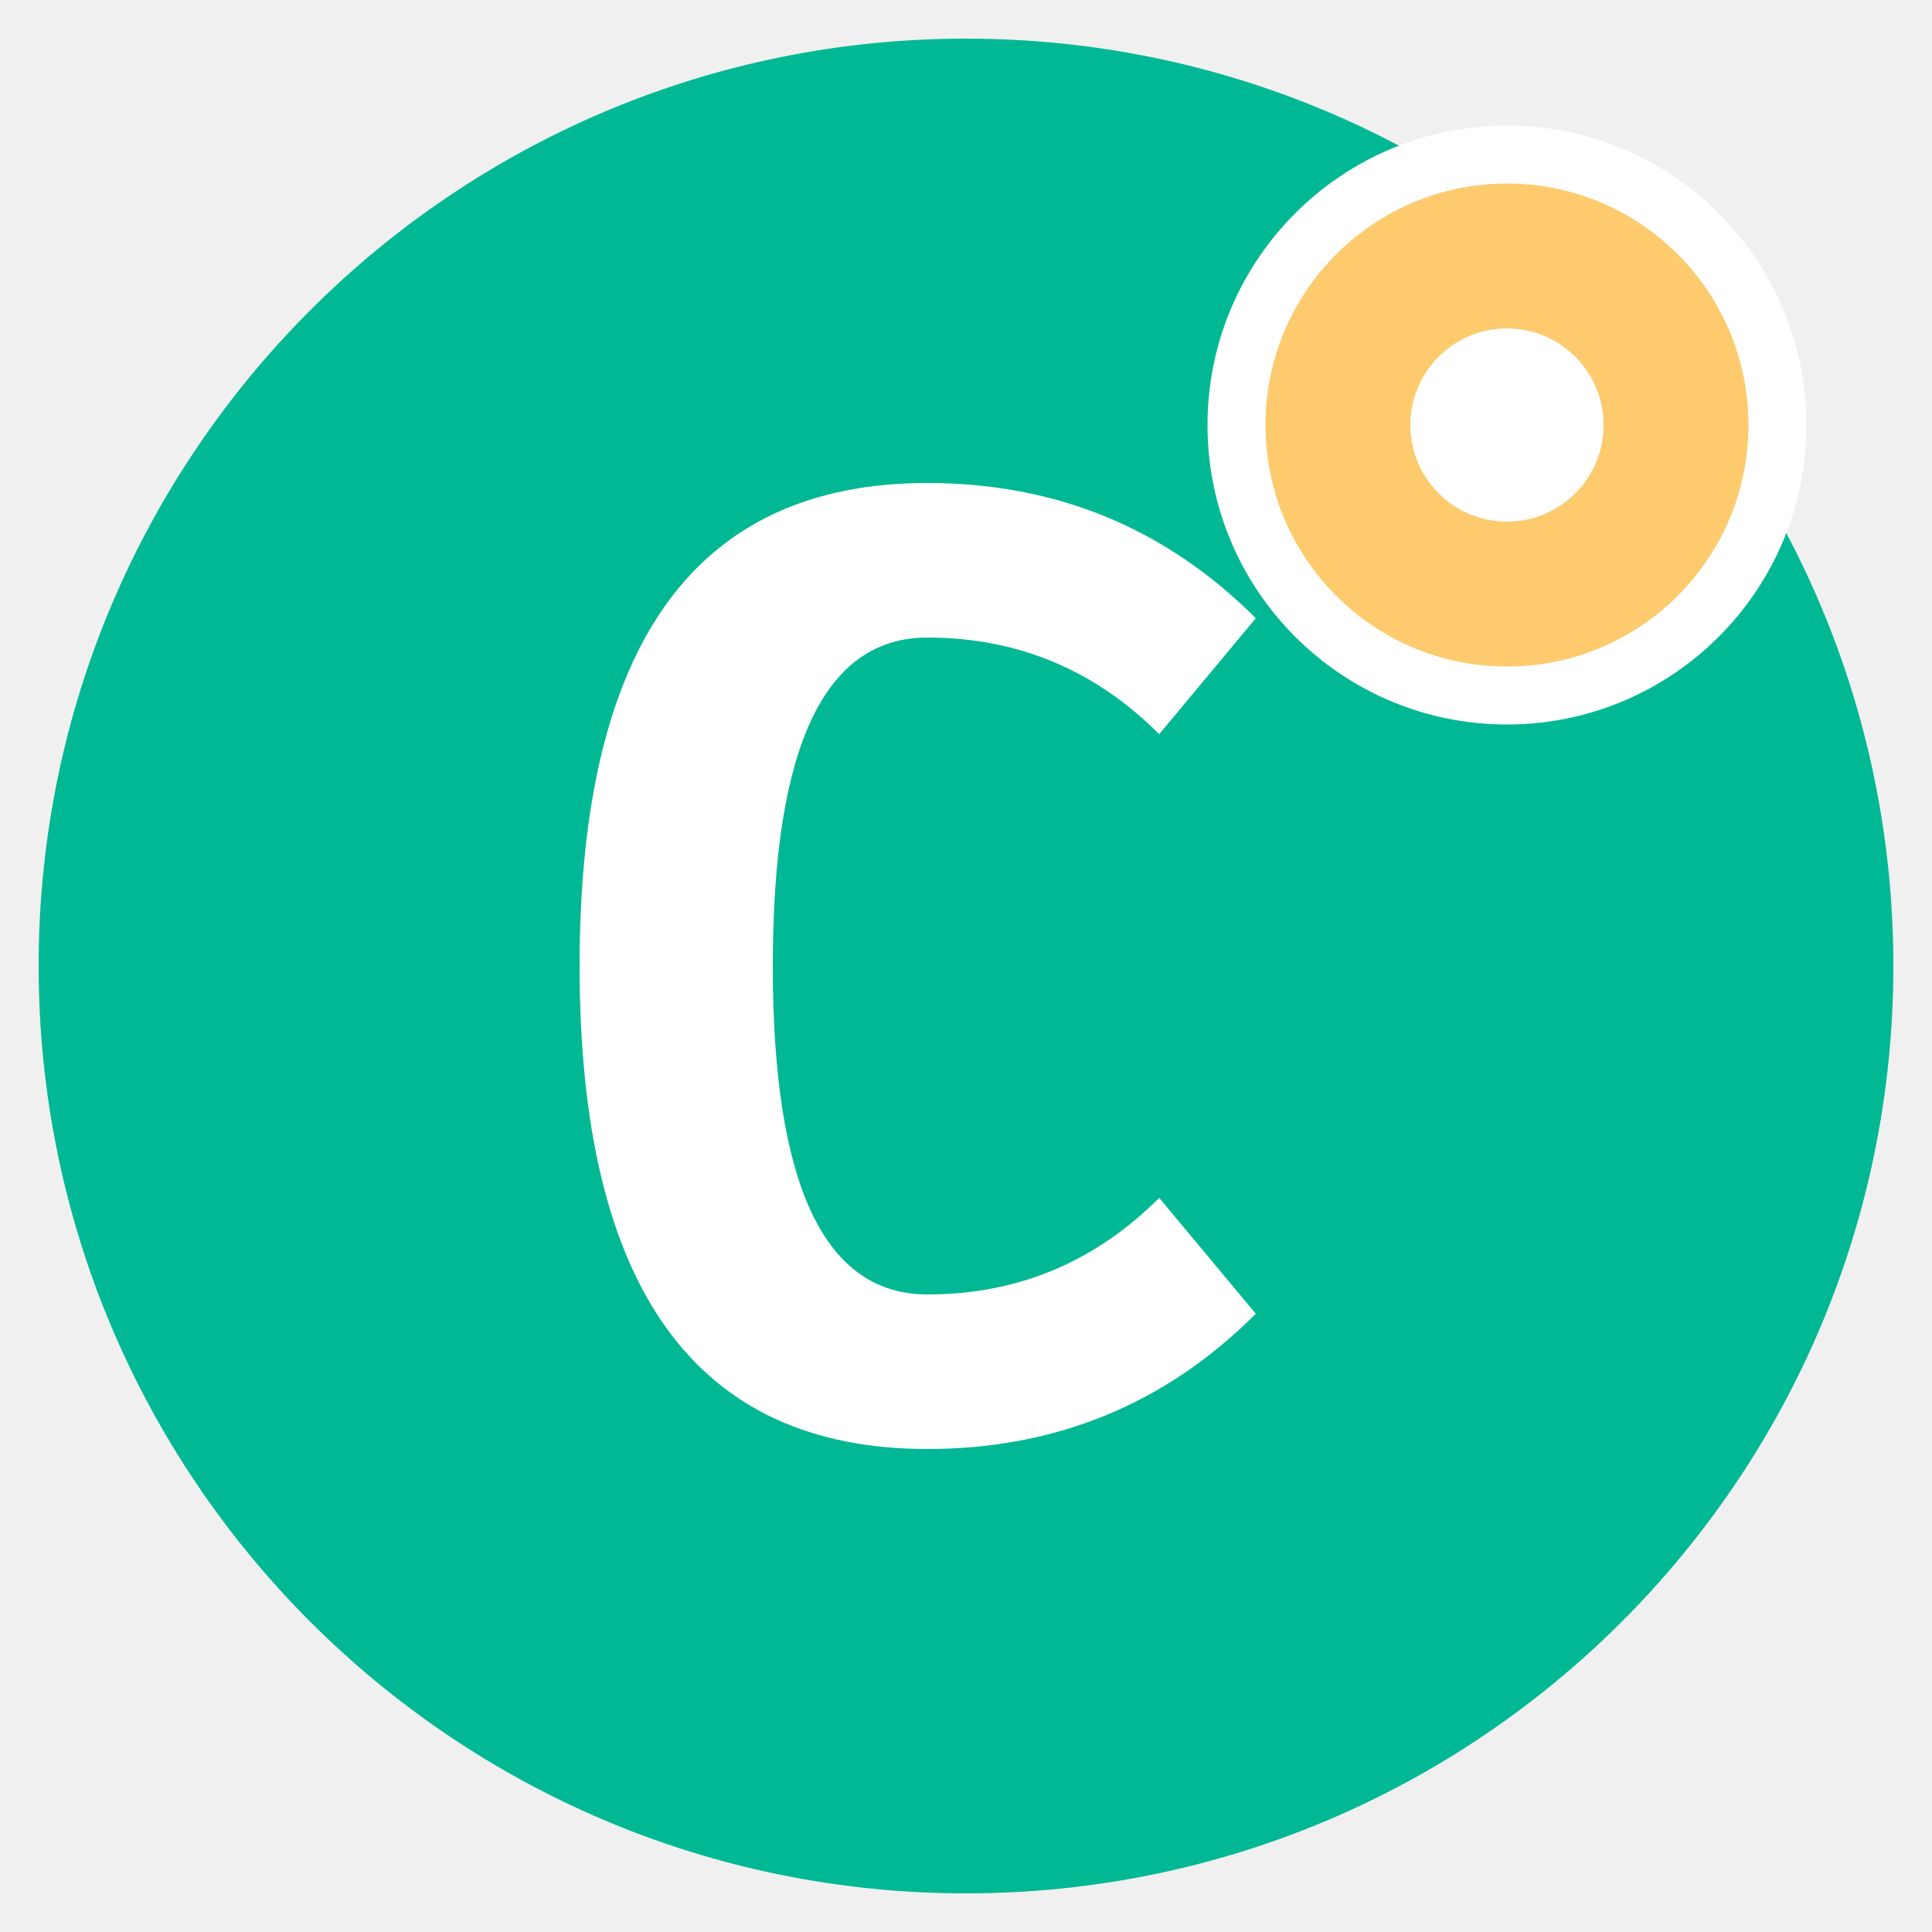
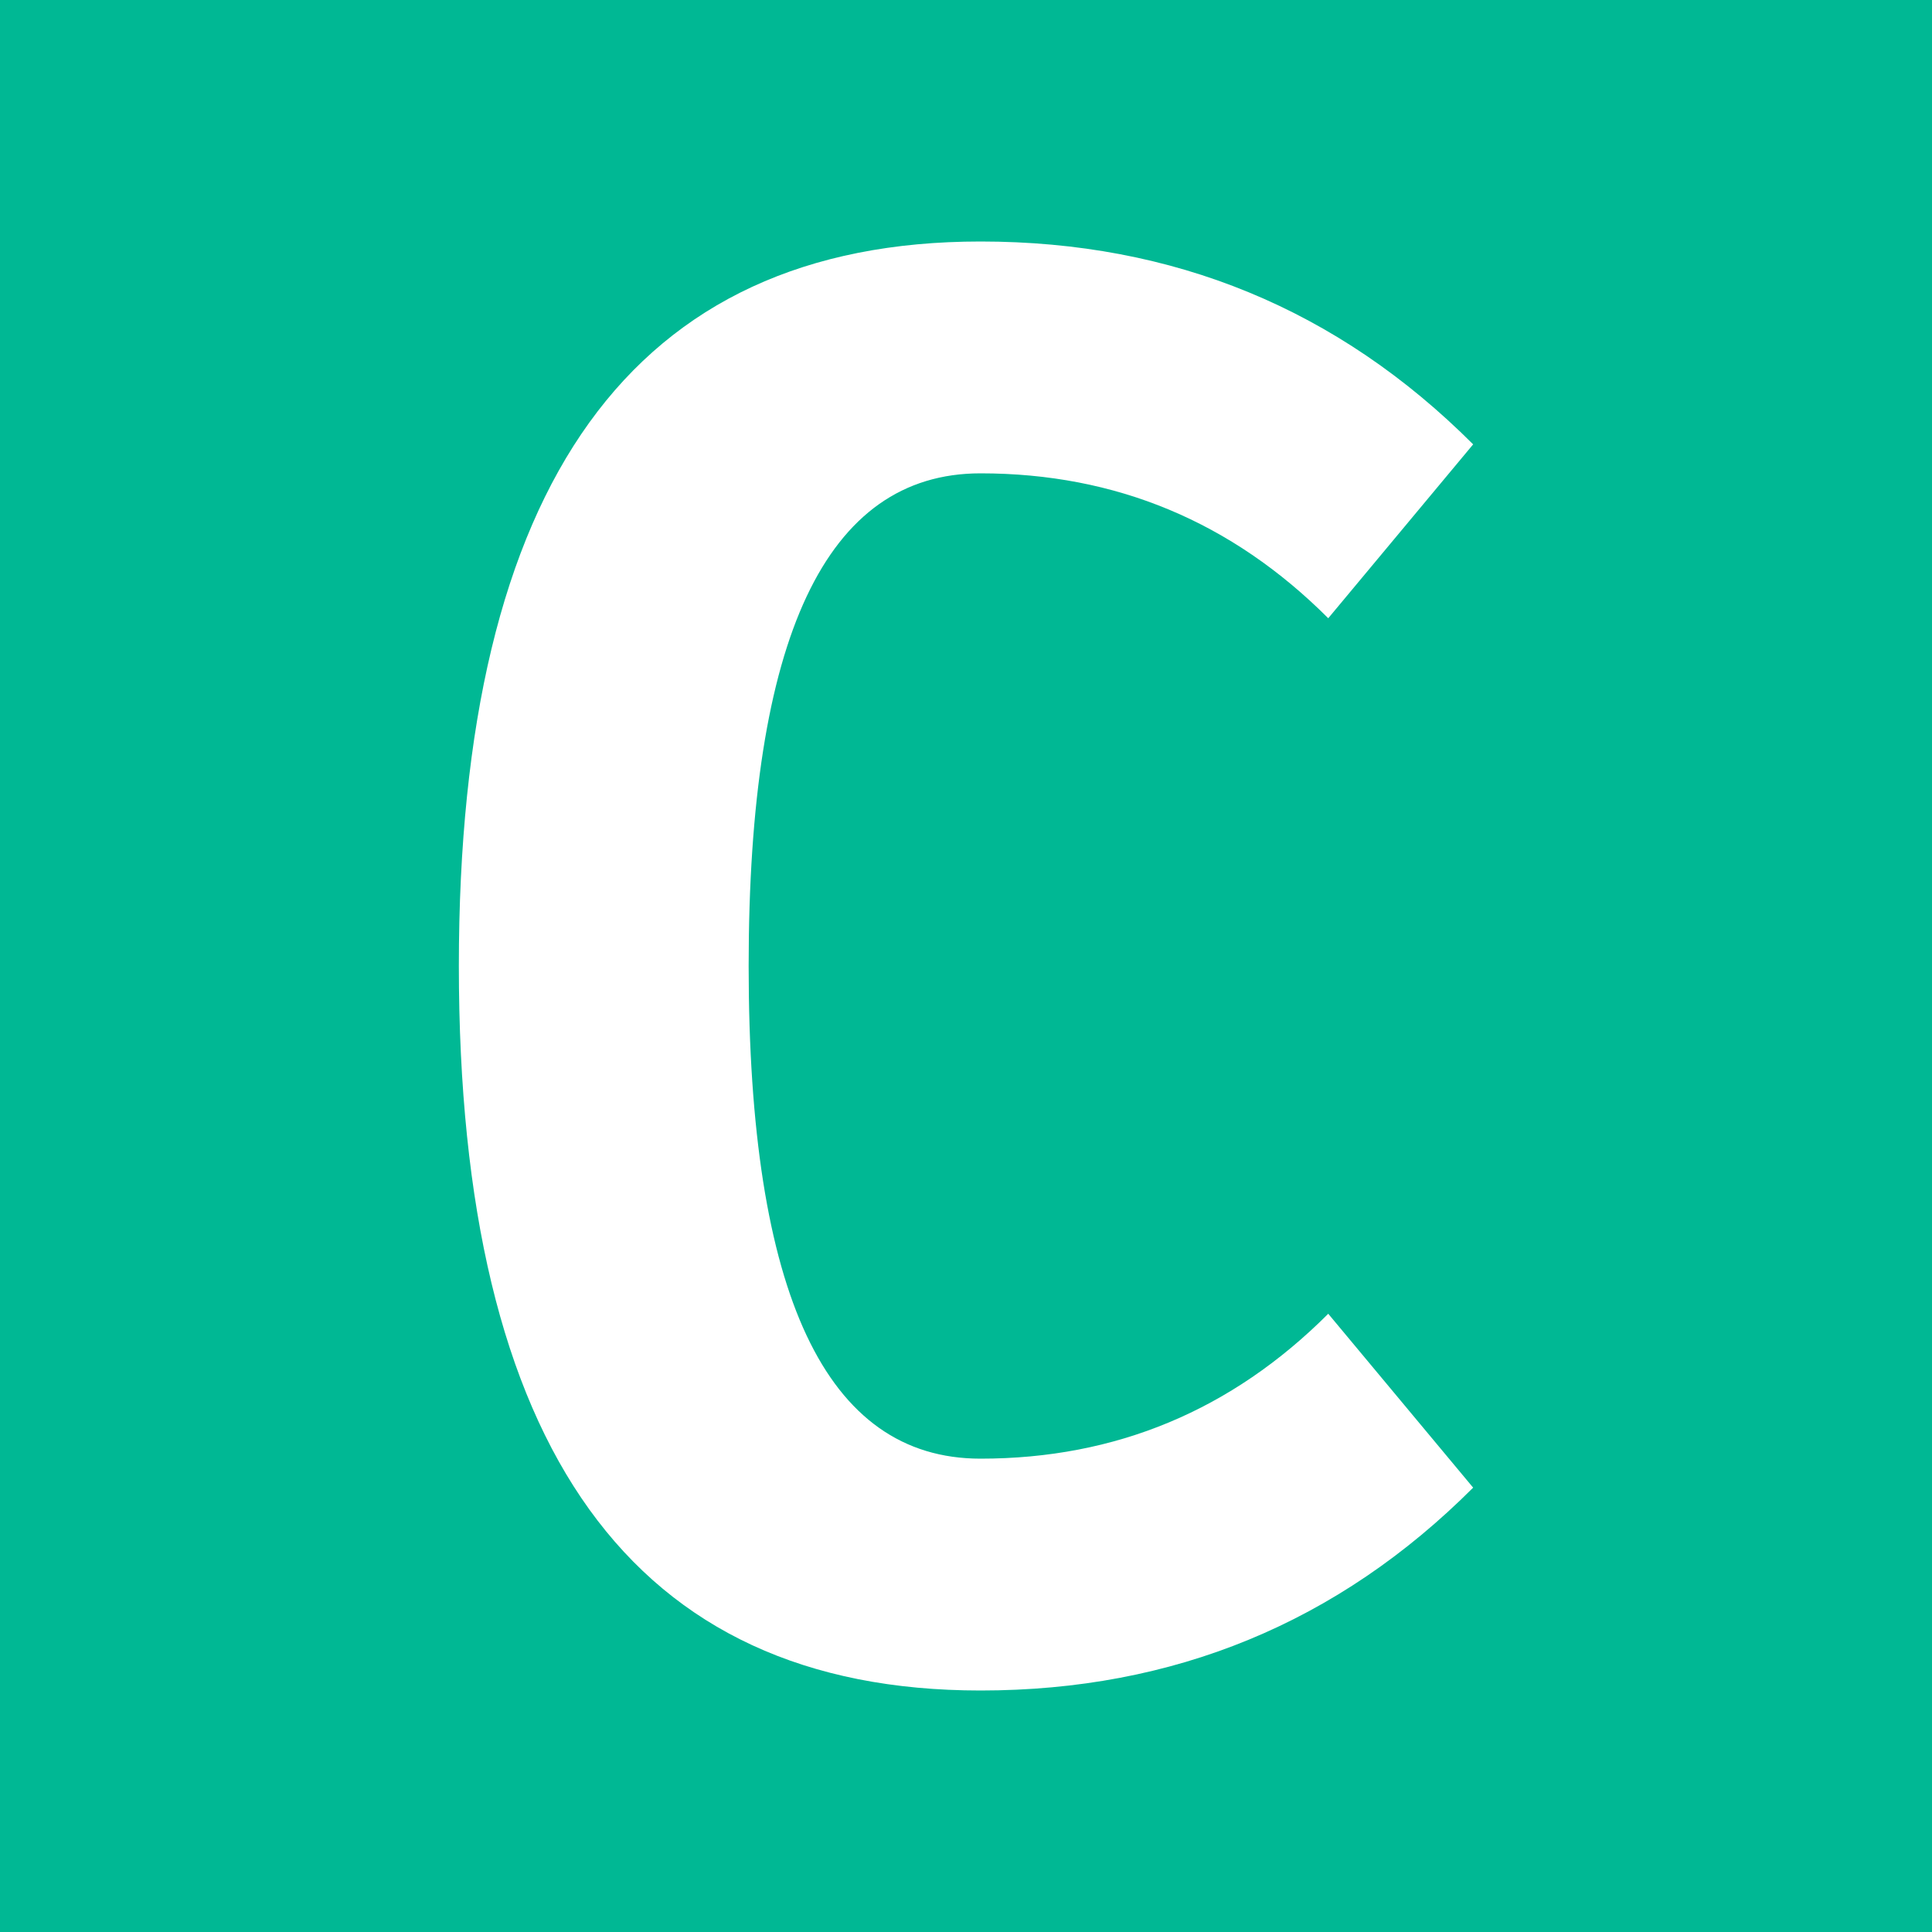
<svg xmlns="http://www.w3.org/2000/svg" viewBox="0 0 100 100">
-   <circle cx="50" cy="50" r="48" fill="#00B894" />
-   <path d="M 65 32            Q 58 25, 48 25            Q 30 25, 30 50            Q 30 75, 48 75            Q 58 75, 65 68            L 60 62            Q 55 67, 48 67            Q 40 67, 40 50            Q 40 33, 48 33            Q 55 33, 60 38            Z" fill="white" />
-   <circle cx="78" cy="22" r="14" fill="#FDCB6E" stroke="white" stroke-width="3" />
-   <circle cx="78" cy="22" r="5" fill="white" />
+   <rect width="100" height="100" fill="#00B894" />
+   <g transform="translate(50 50) scale(1.5) translate(-47.5 -50)">
+     <path d="M 65 32              Q 58 25, 48 25              Q 30 25, 30 50              Q 30 75, 48 75              Q 58 75, 65 68              L 60 62              Q 55 67, 48 67              Q 40 67, 40 50              Q 40 33, 48 33              Q 55 33, 60 38              Z" fill="white" />
+   </g>
</svg>
